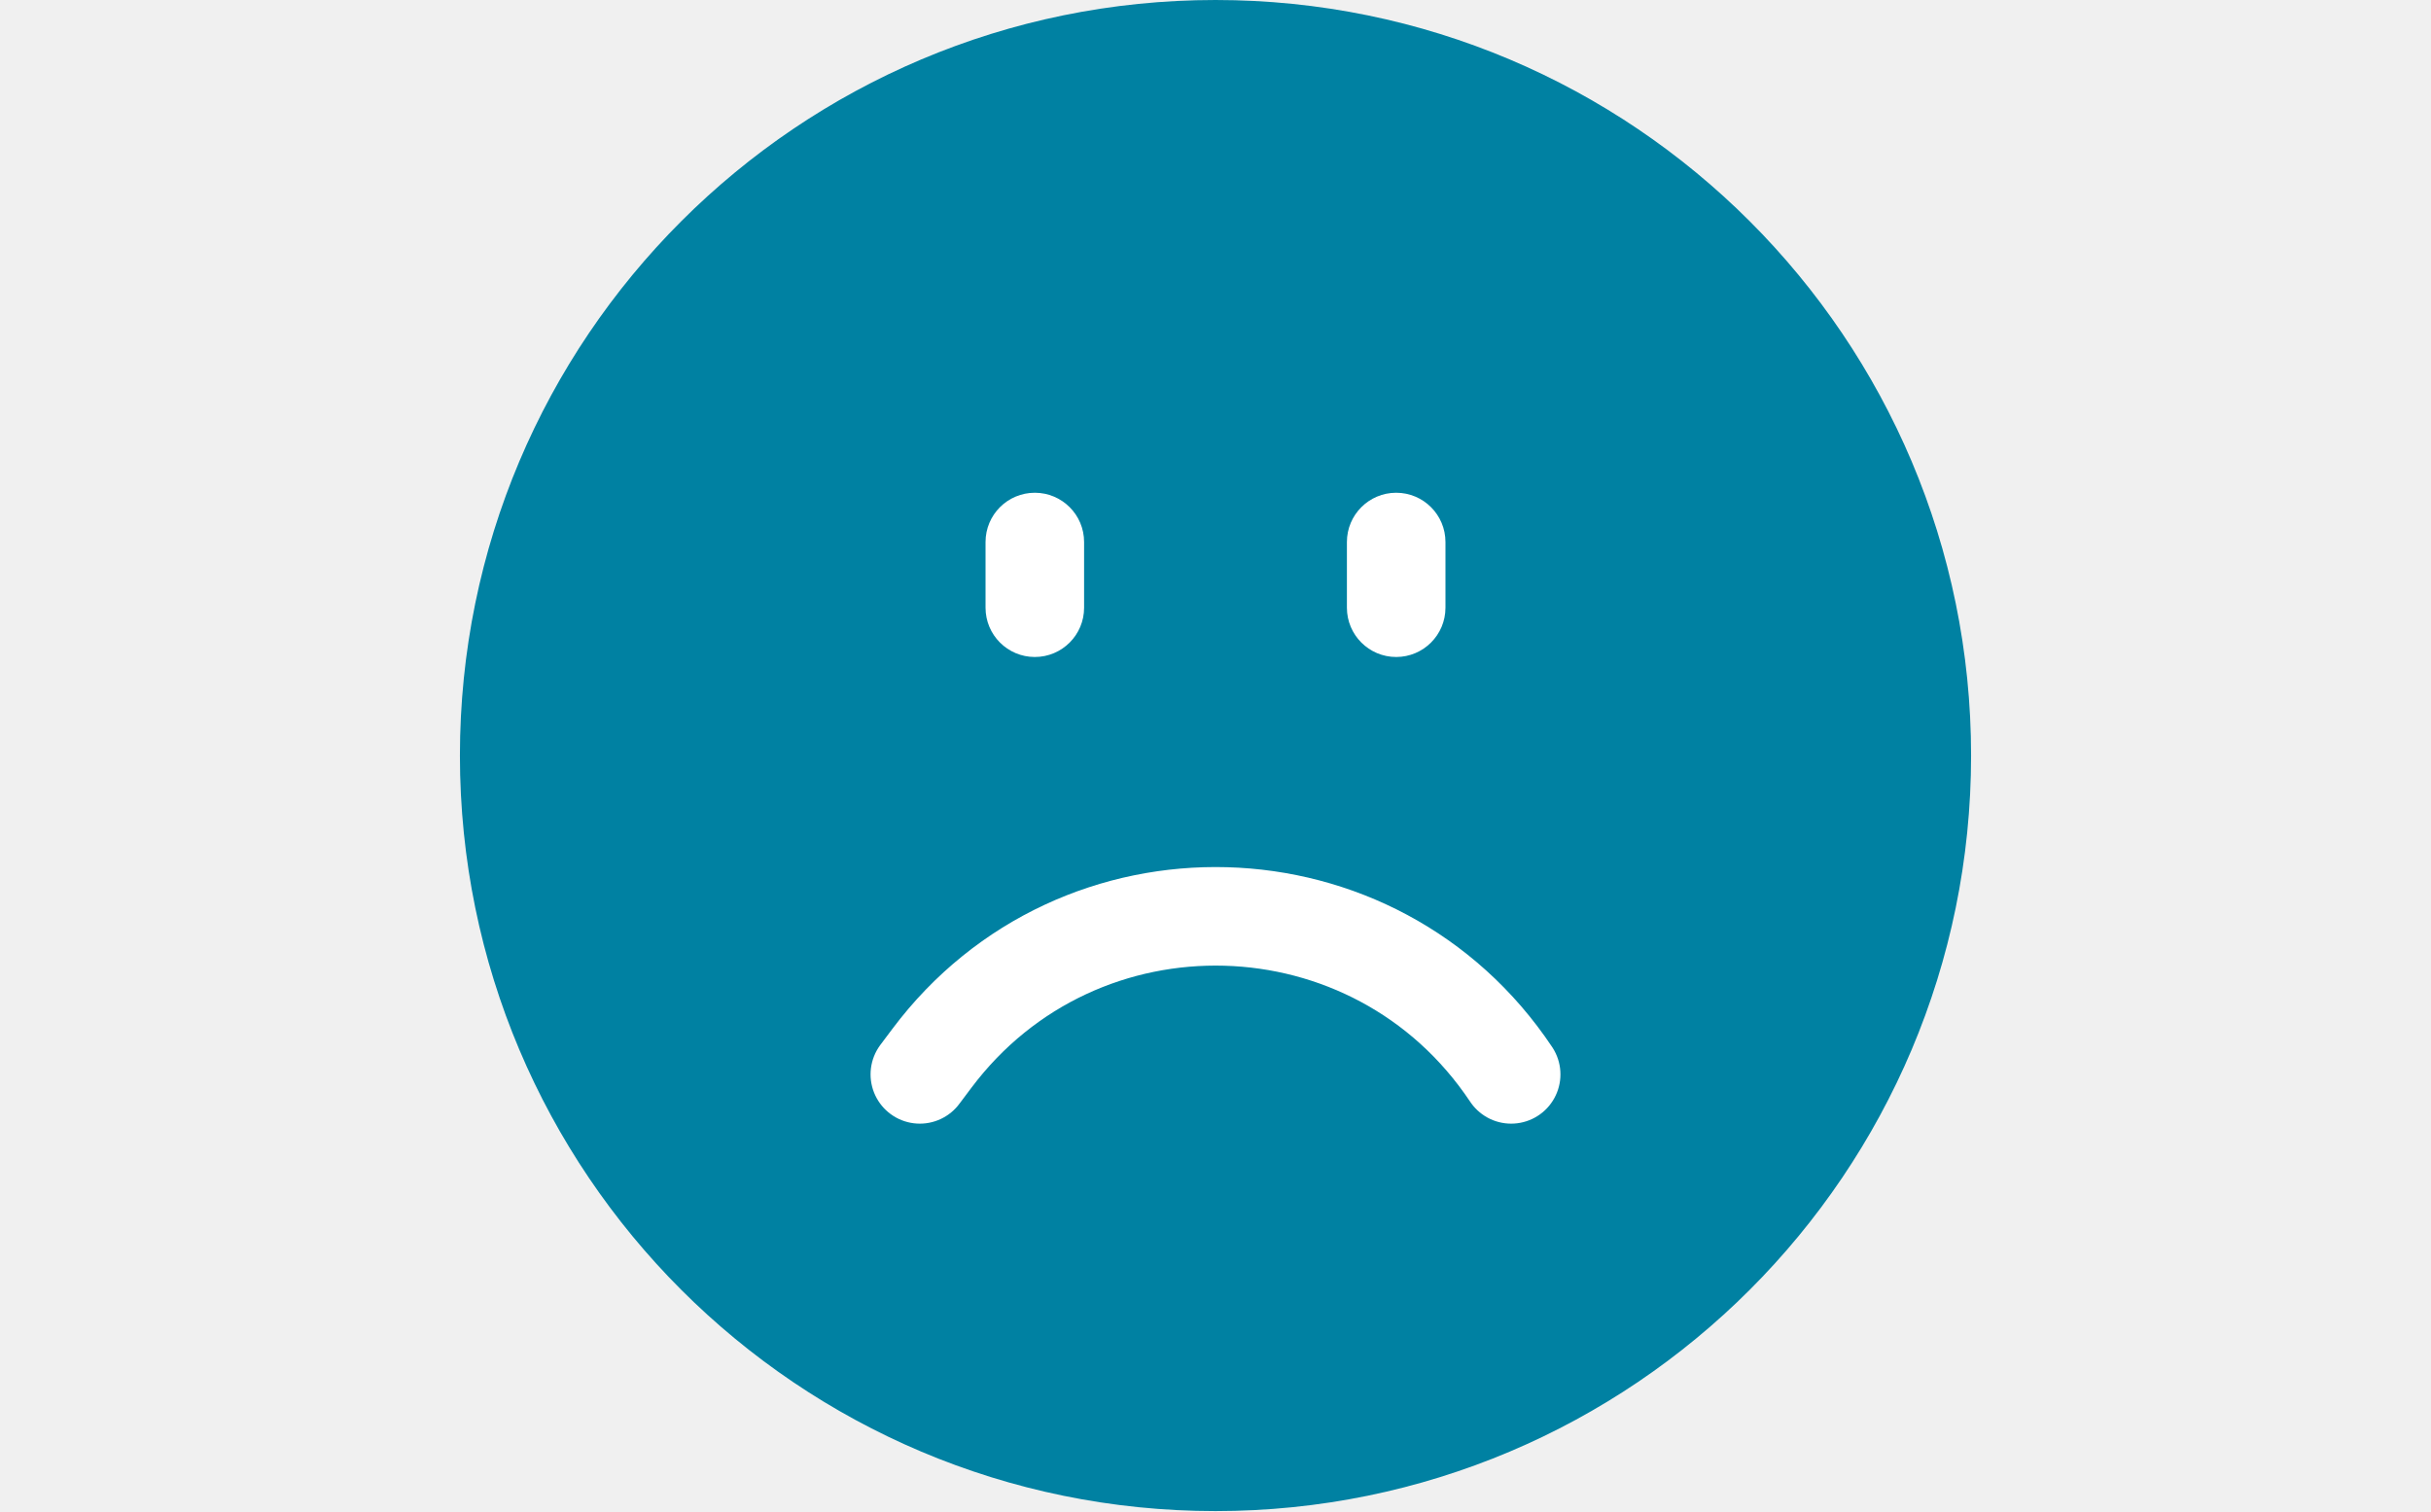
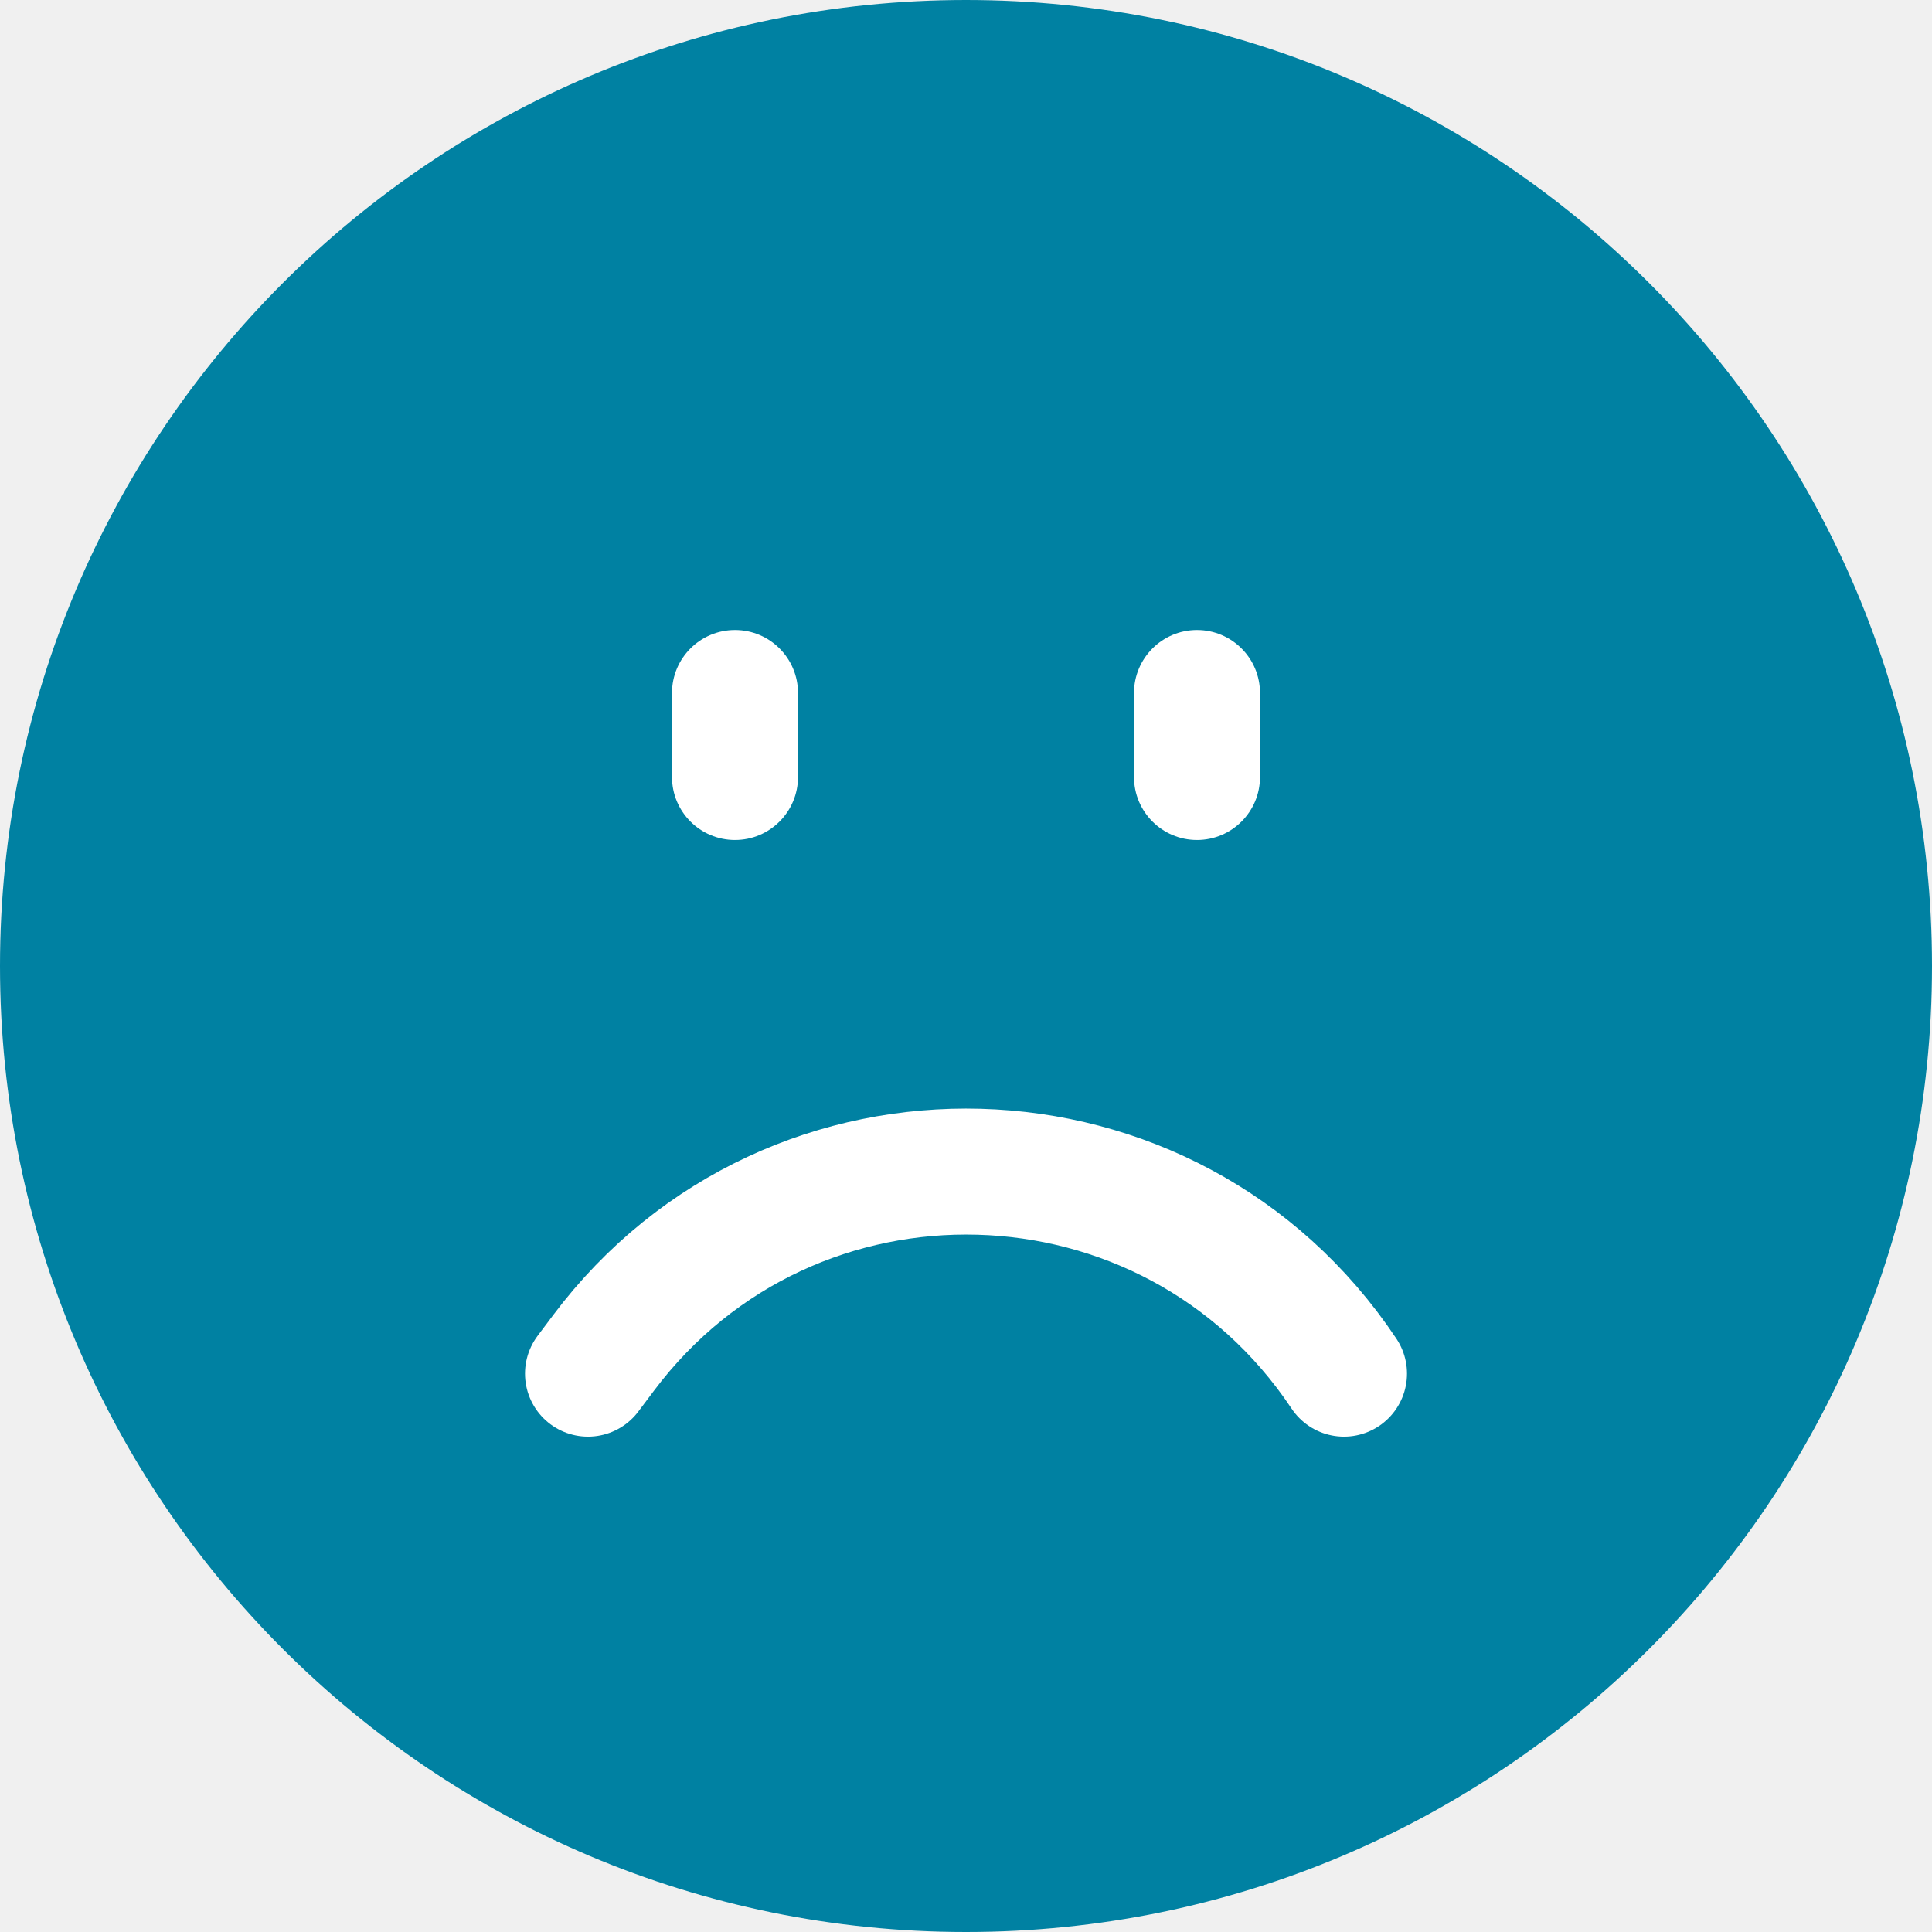
- <svg xmlns="http://www.w3.org/2000/svg" width="74" height="46" viewBox="0 0 74 46" fill="none">
-   <circle cx="37" cy="23" r="21.5" fill="#0081A2" stroke="#0081A2" stroke-width="3" />
-   <rect x="30" y="15" width="3" height="5" rx="1.5" fill="white" />
-   <path d="M41 16.5C41 15.672 41.672 15 42.5 15C43.328 15 44 15.672 44 16.5V18.5C44 19.328 43.328 20 42.5 20C41.672 20 41 19.328 41 18.5V16.5Z" fill="#0081A2" />
-   <path d="M41 16.5C41 15.672 41.672 15 42.5 15C43.328 15 44 15.672 44 16.5V18.5C44 19.328 43.328 20 42.5 20C41.672 20 41 19.328 41 18.5V16.5Z" fill="white" />
-   <path d="M46 32.706V32.706C41.865 26.503 32.84 26.253 28.367 32.217L28 32.706" stroke="white" stroke-width="3" stroke-linecap="round" />
+ <svg xmlns="http://www.w3.org/2000/svg" width="46" height="46" viewBox="0 0 46 46" fill="none">
+   <circle cx="23" cy="23" r="21.5" fill="#0081A2" stroke="#0081A2" stroke-width="3" />
+   <rect x="16" y="15" width="3" height="5" rx="1.5" fill="white" />
+   <path d="M27 16.5C27 15.672 27.672 15 28.5 15V15C29.328 15 30 15.672 30 16.5V18.5C30 19.328 29.328 20 28.5 20V20C27.672 20 27 19.328 27 18.5V16.5Z" fill="#0081A2" />
+   <path d="M27 16.5C27 15.672 27.672 15 28.5 15V15C29.328 15 30 15.672 30 16.5V18.5C30 19.328 29.328 20 28.5 20V20C27.672 20 27 19.328 27 18.5V16.5Z" fill="white" />
+   <path d="M32 32.706V32.706C27.865 26.503 18.84 26.253 14.367 32.217L14 32.706" stroke="white" stroke-width="3" stroke-linecap="round" />
</svg>
